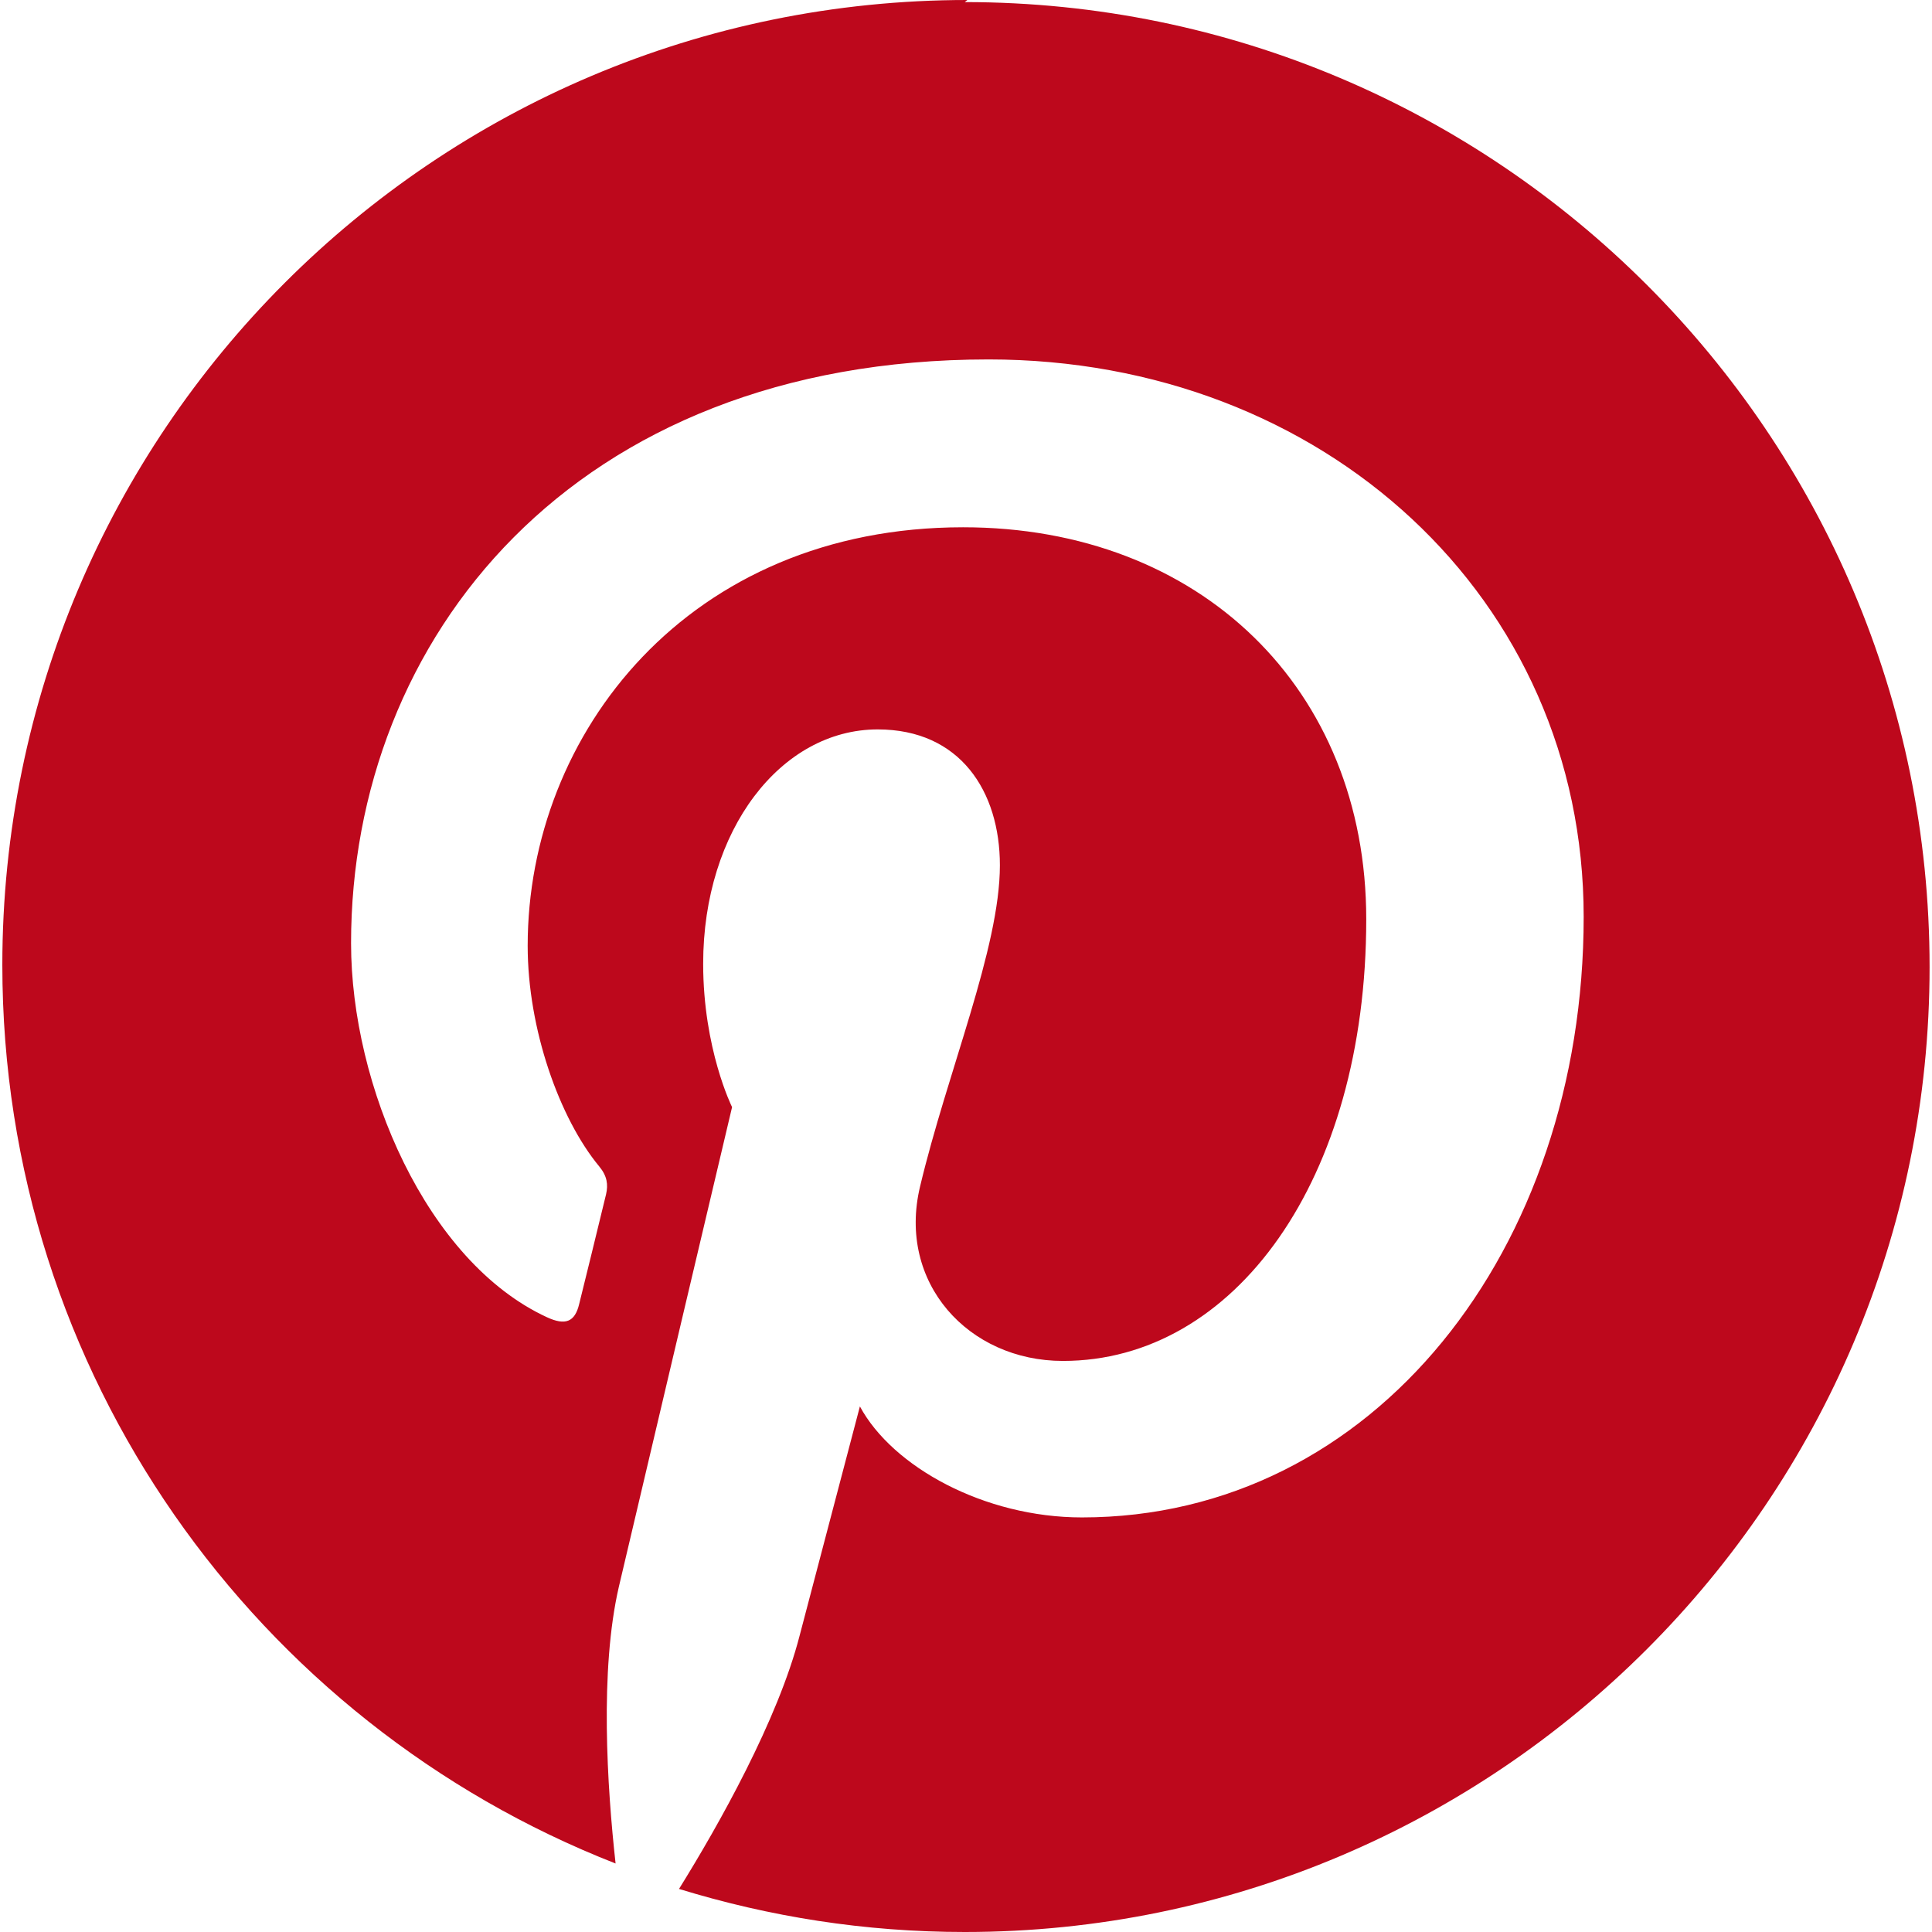
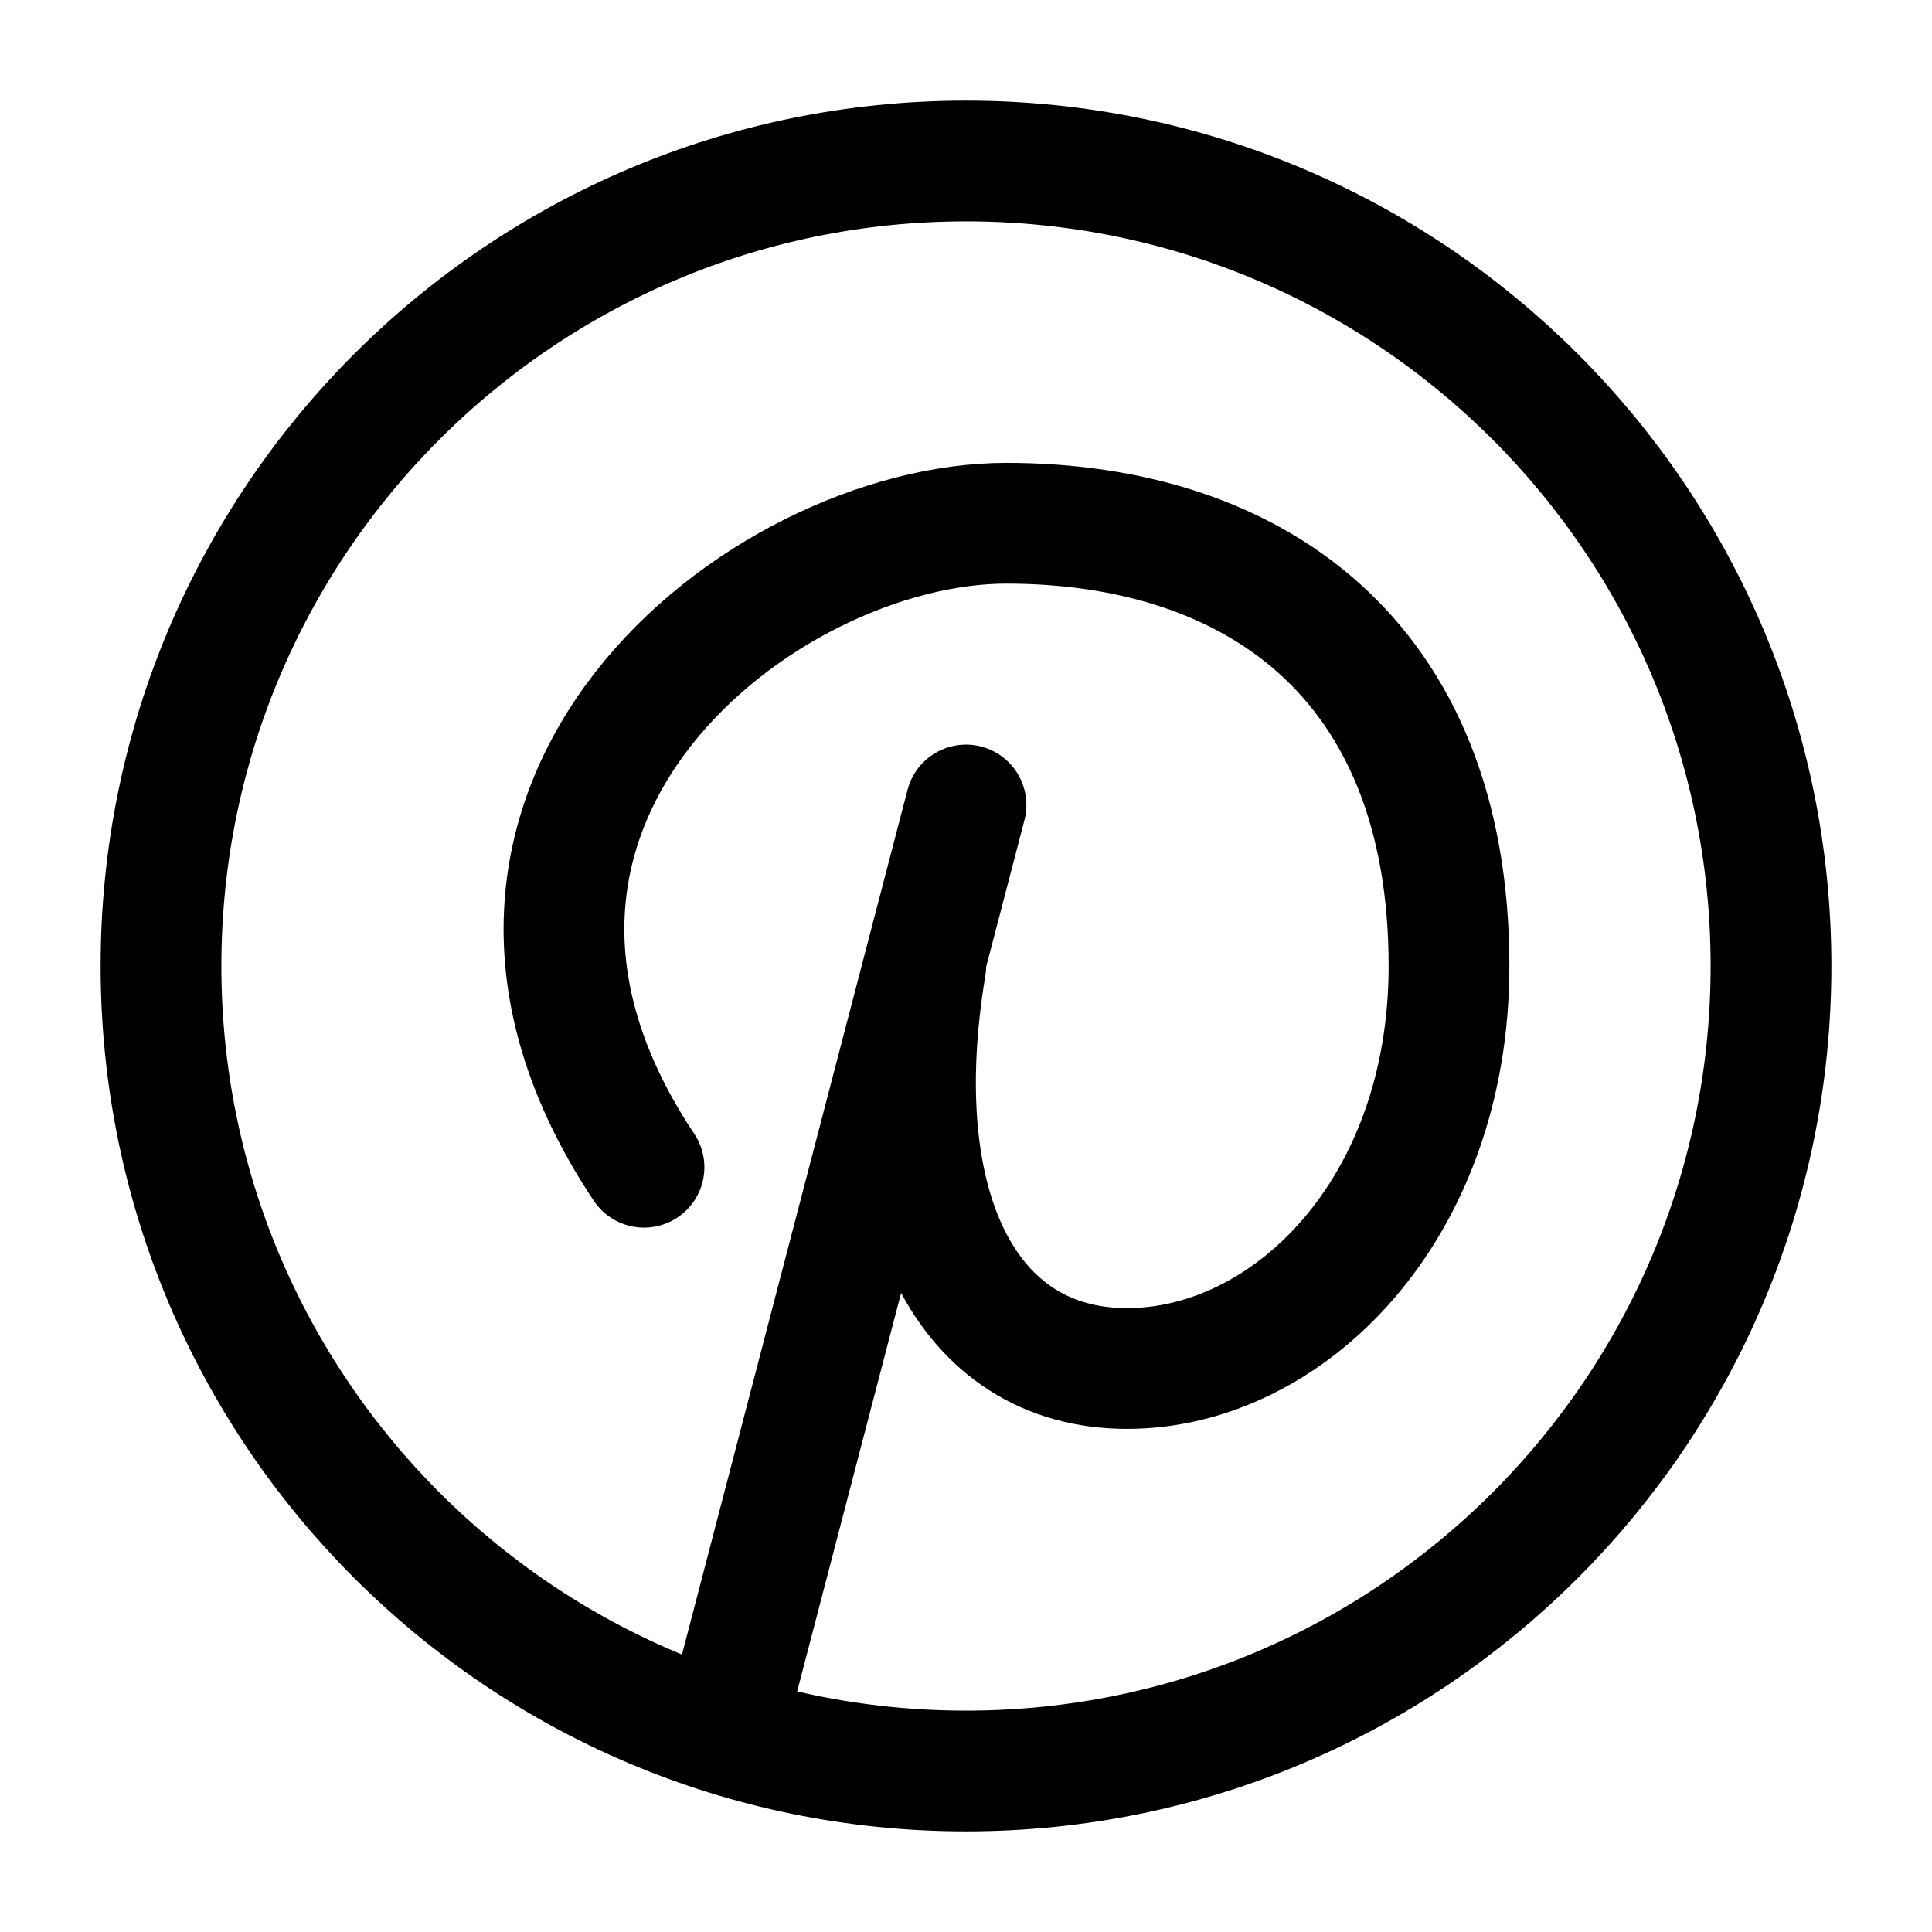
- <svg xmlns="http://www.w3.org/2000/svg" fill="#BD081C" role="img" viewBox="0 0 24 24">
-   <path d="M12.017 0C5.396 0 .029 5.367.029 11.987c0 5.079 3.158 9.417 7.618 11.162-.105-.949-.199-2.403.041-3.439.219-.937 1.406-5.957 1.406-5.957s-.359-.72-.359-1.781c0-1.663.967-2.911 2.168-2.911 1.024 0 1.518.769 1.518 1.688 0 1.029-.653 2.567-.992 3.992-.285 1.193.6 2.165 1.775 2.165 2.128 0 3.768-2.245 3.768-5.487 0-2.861-2.063-4.869-5.008-4.869-3.41 0-5.409 2.562-5.409 5.199 0 1.033.394 2.143.889 2.741.099.12.112.225.085.345-.09.375-.293 1.199-.334 1.363-.053.225-.172.271-.401.165-1.495-.69-2.433-2.878-2.433-4.646 0-3.776 2.748-7.252 7.92-7.252 4.158 0 7.392 2.967 7.392 6.923 0 4.135-2.607 7.462-6.233 7.462-1.214 0-2.354-.629-2.758-1.379l-.749 2.848c-.269 1.045-1.004 2.352-1.498 3.146 1.123.345 2.306.535 3.55.535 6.607 0 11.985-5.365 11.985-11.987C23.97 5.39 18.592.026 11.985.026L12.017 0z" />
+ <svg xmlns="http://www.w3.org/2000/svg" width="24px" height="24px" viewBox="0 0 24 24" stroke-width="1.5" fill="none" color="#000000">
+   <path d="M8 14.5C5 10 9.462 6.5 12.5 6.5C15.538 6.5 18 8.154 18 12C18 15.038 16 17 14 17C12 17 11 15 11.5 12" stroke="#000000" stroke-width="1.5" stroke-linecap="round" stroke-linejoin="round" />
+   <path d="M12 10L9 21.5" stroke="#000000" stroke-width="1.5" stroke-linecap="round" stroke-linejoin="round" />
+   <path d="M12 22C17.523 22 22 17.523 22 12C22 6.477 17.523 2 12 2C6.477 2 2 6.477 2 12C2 17.523 6.477 22 12 22Z" stroke="#000000" stroke-width="1.5" stroke-linecap="round" stroke-linejoin="round" />
</svg>
